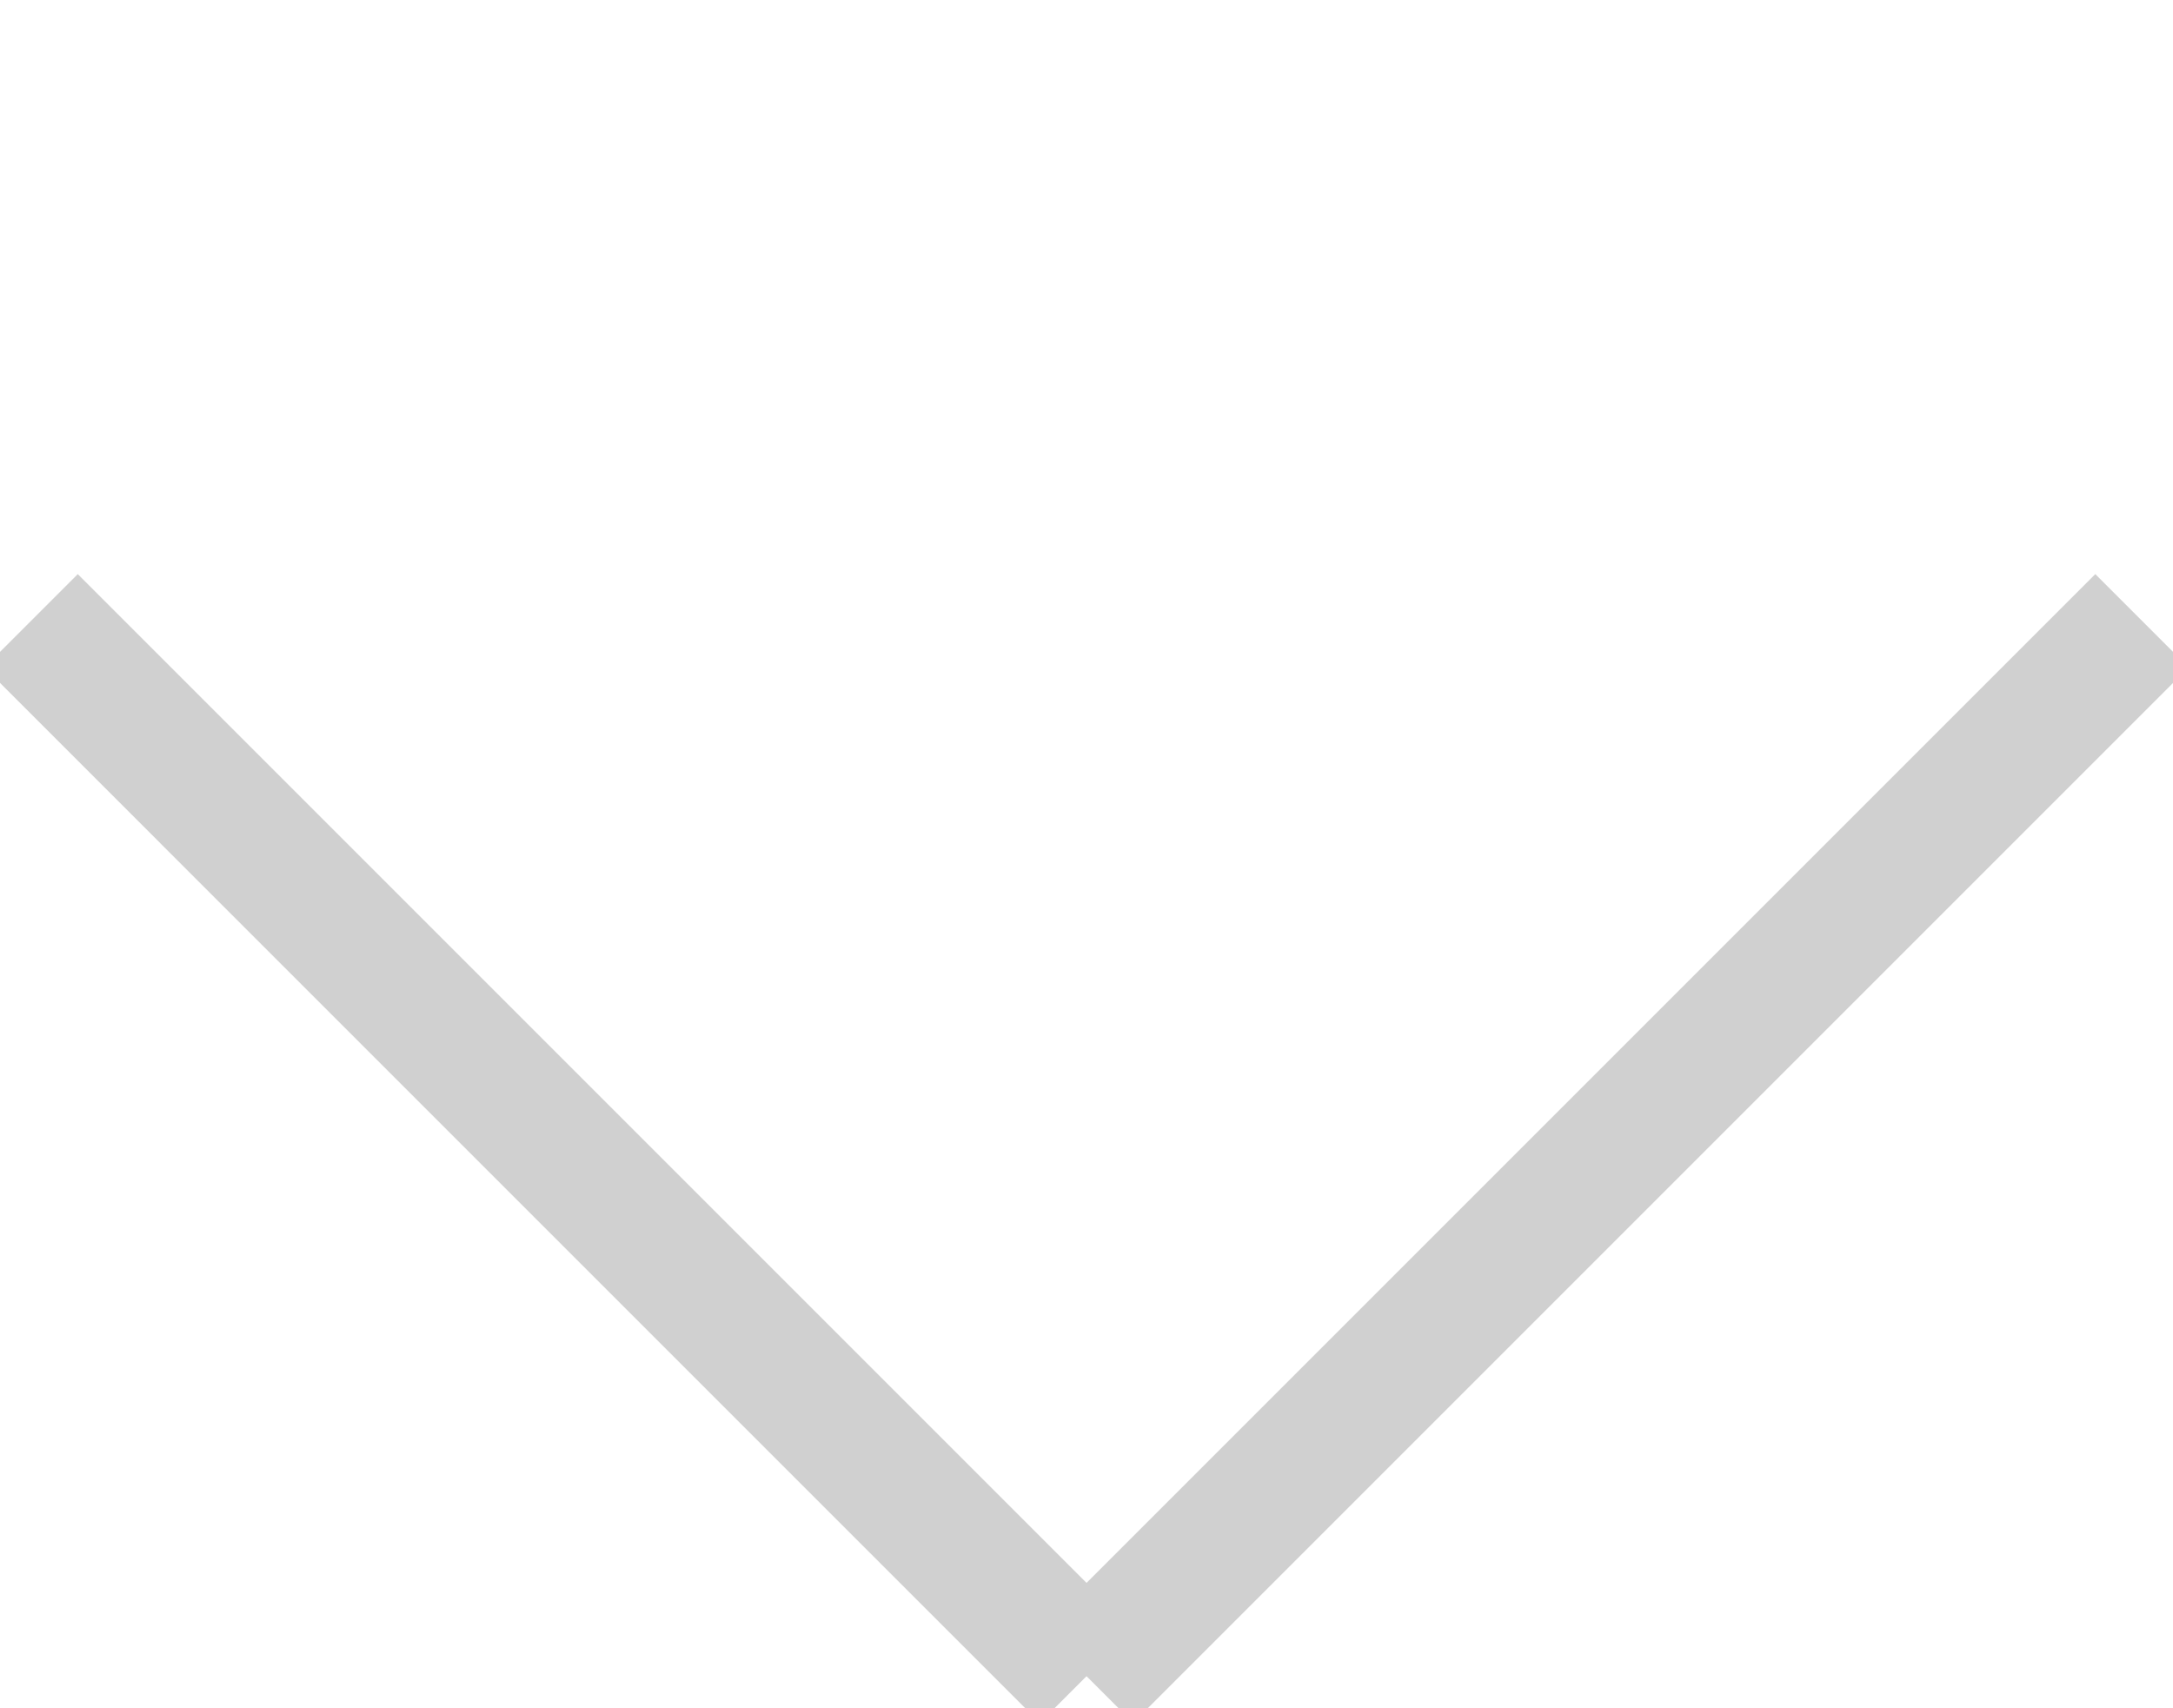
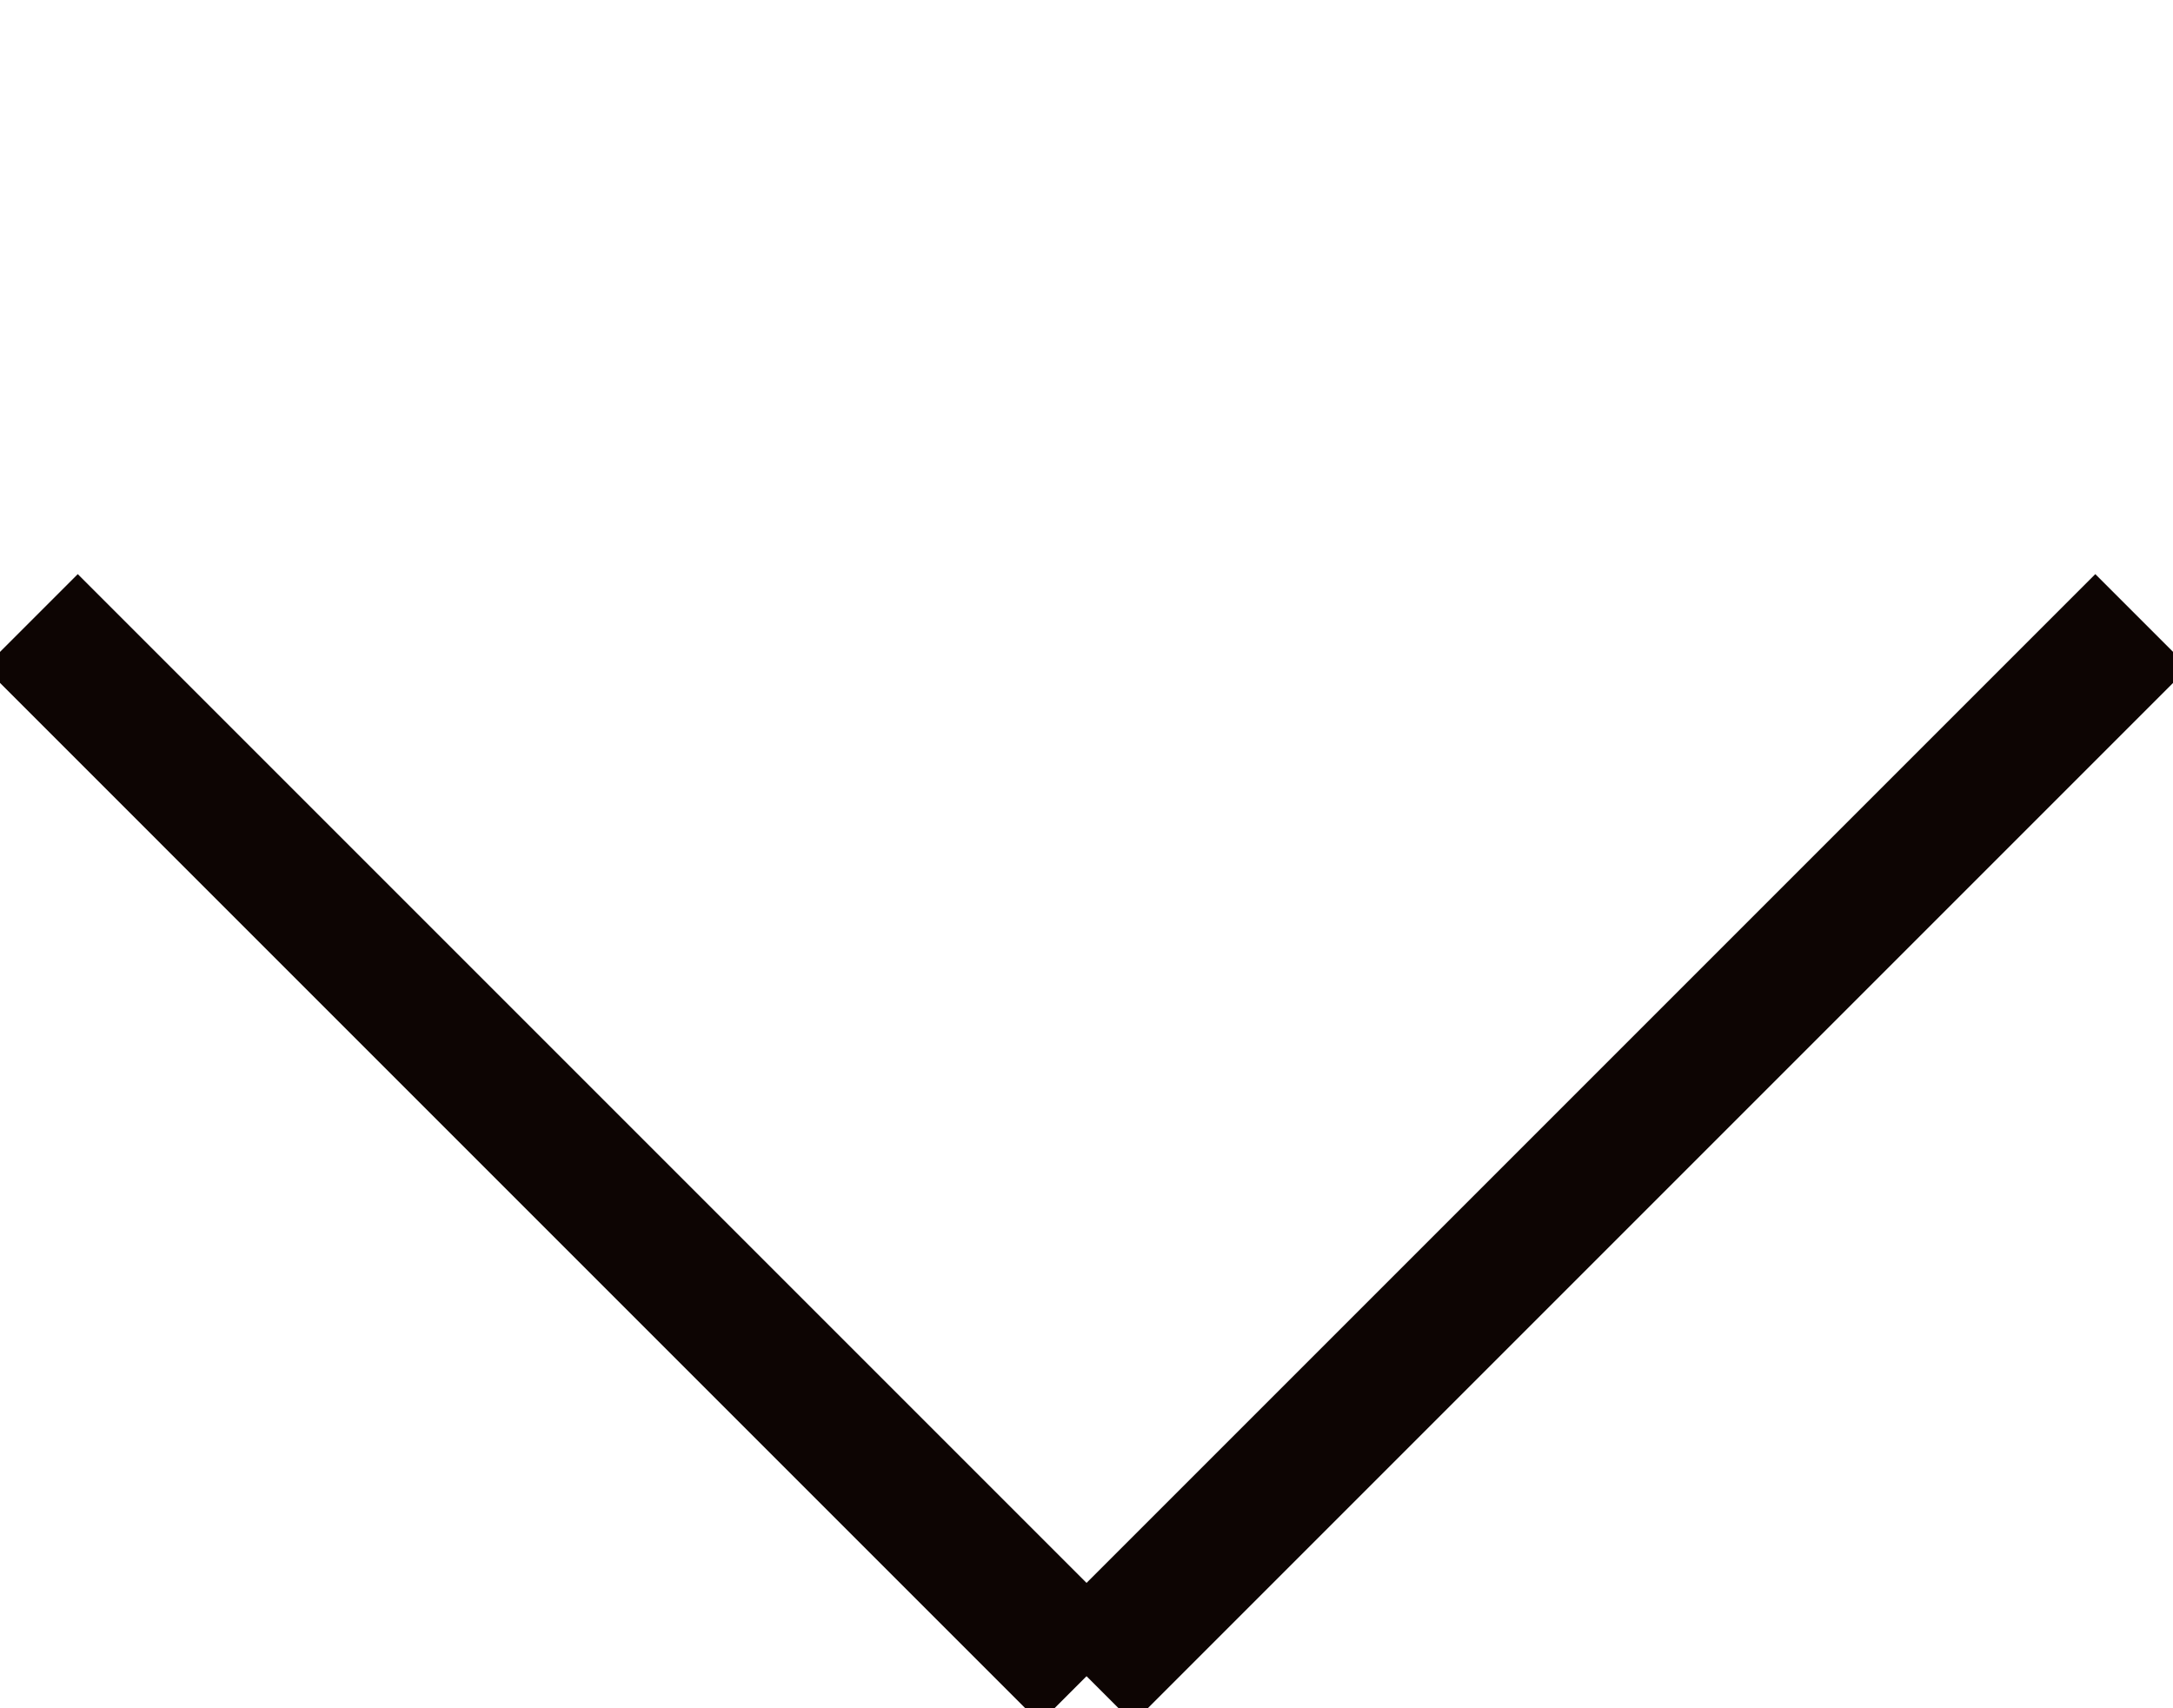
<svg xmlns="http://www.w3.org/2000/svg" zoomAndPan="disable" x="0px" y="0px" width="24.707px" height="19.411px" viewBox="35.646 38.942 24.707 19.411">
  <style type="text/css">
		line {
- 			stroke: #d0d0d0;
+ 			stroke: #0D0503;
			stroke-width: 1.5px;
		}
    </style>
  <line x1="60" y1="46" x2="48" y2="58" />
  <line x1="36" y1="46" x2="48" y2="58" />
</svg>
